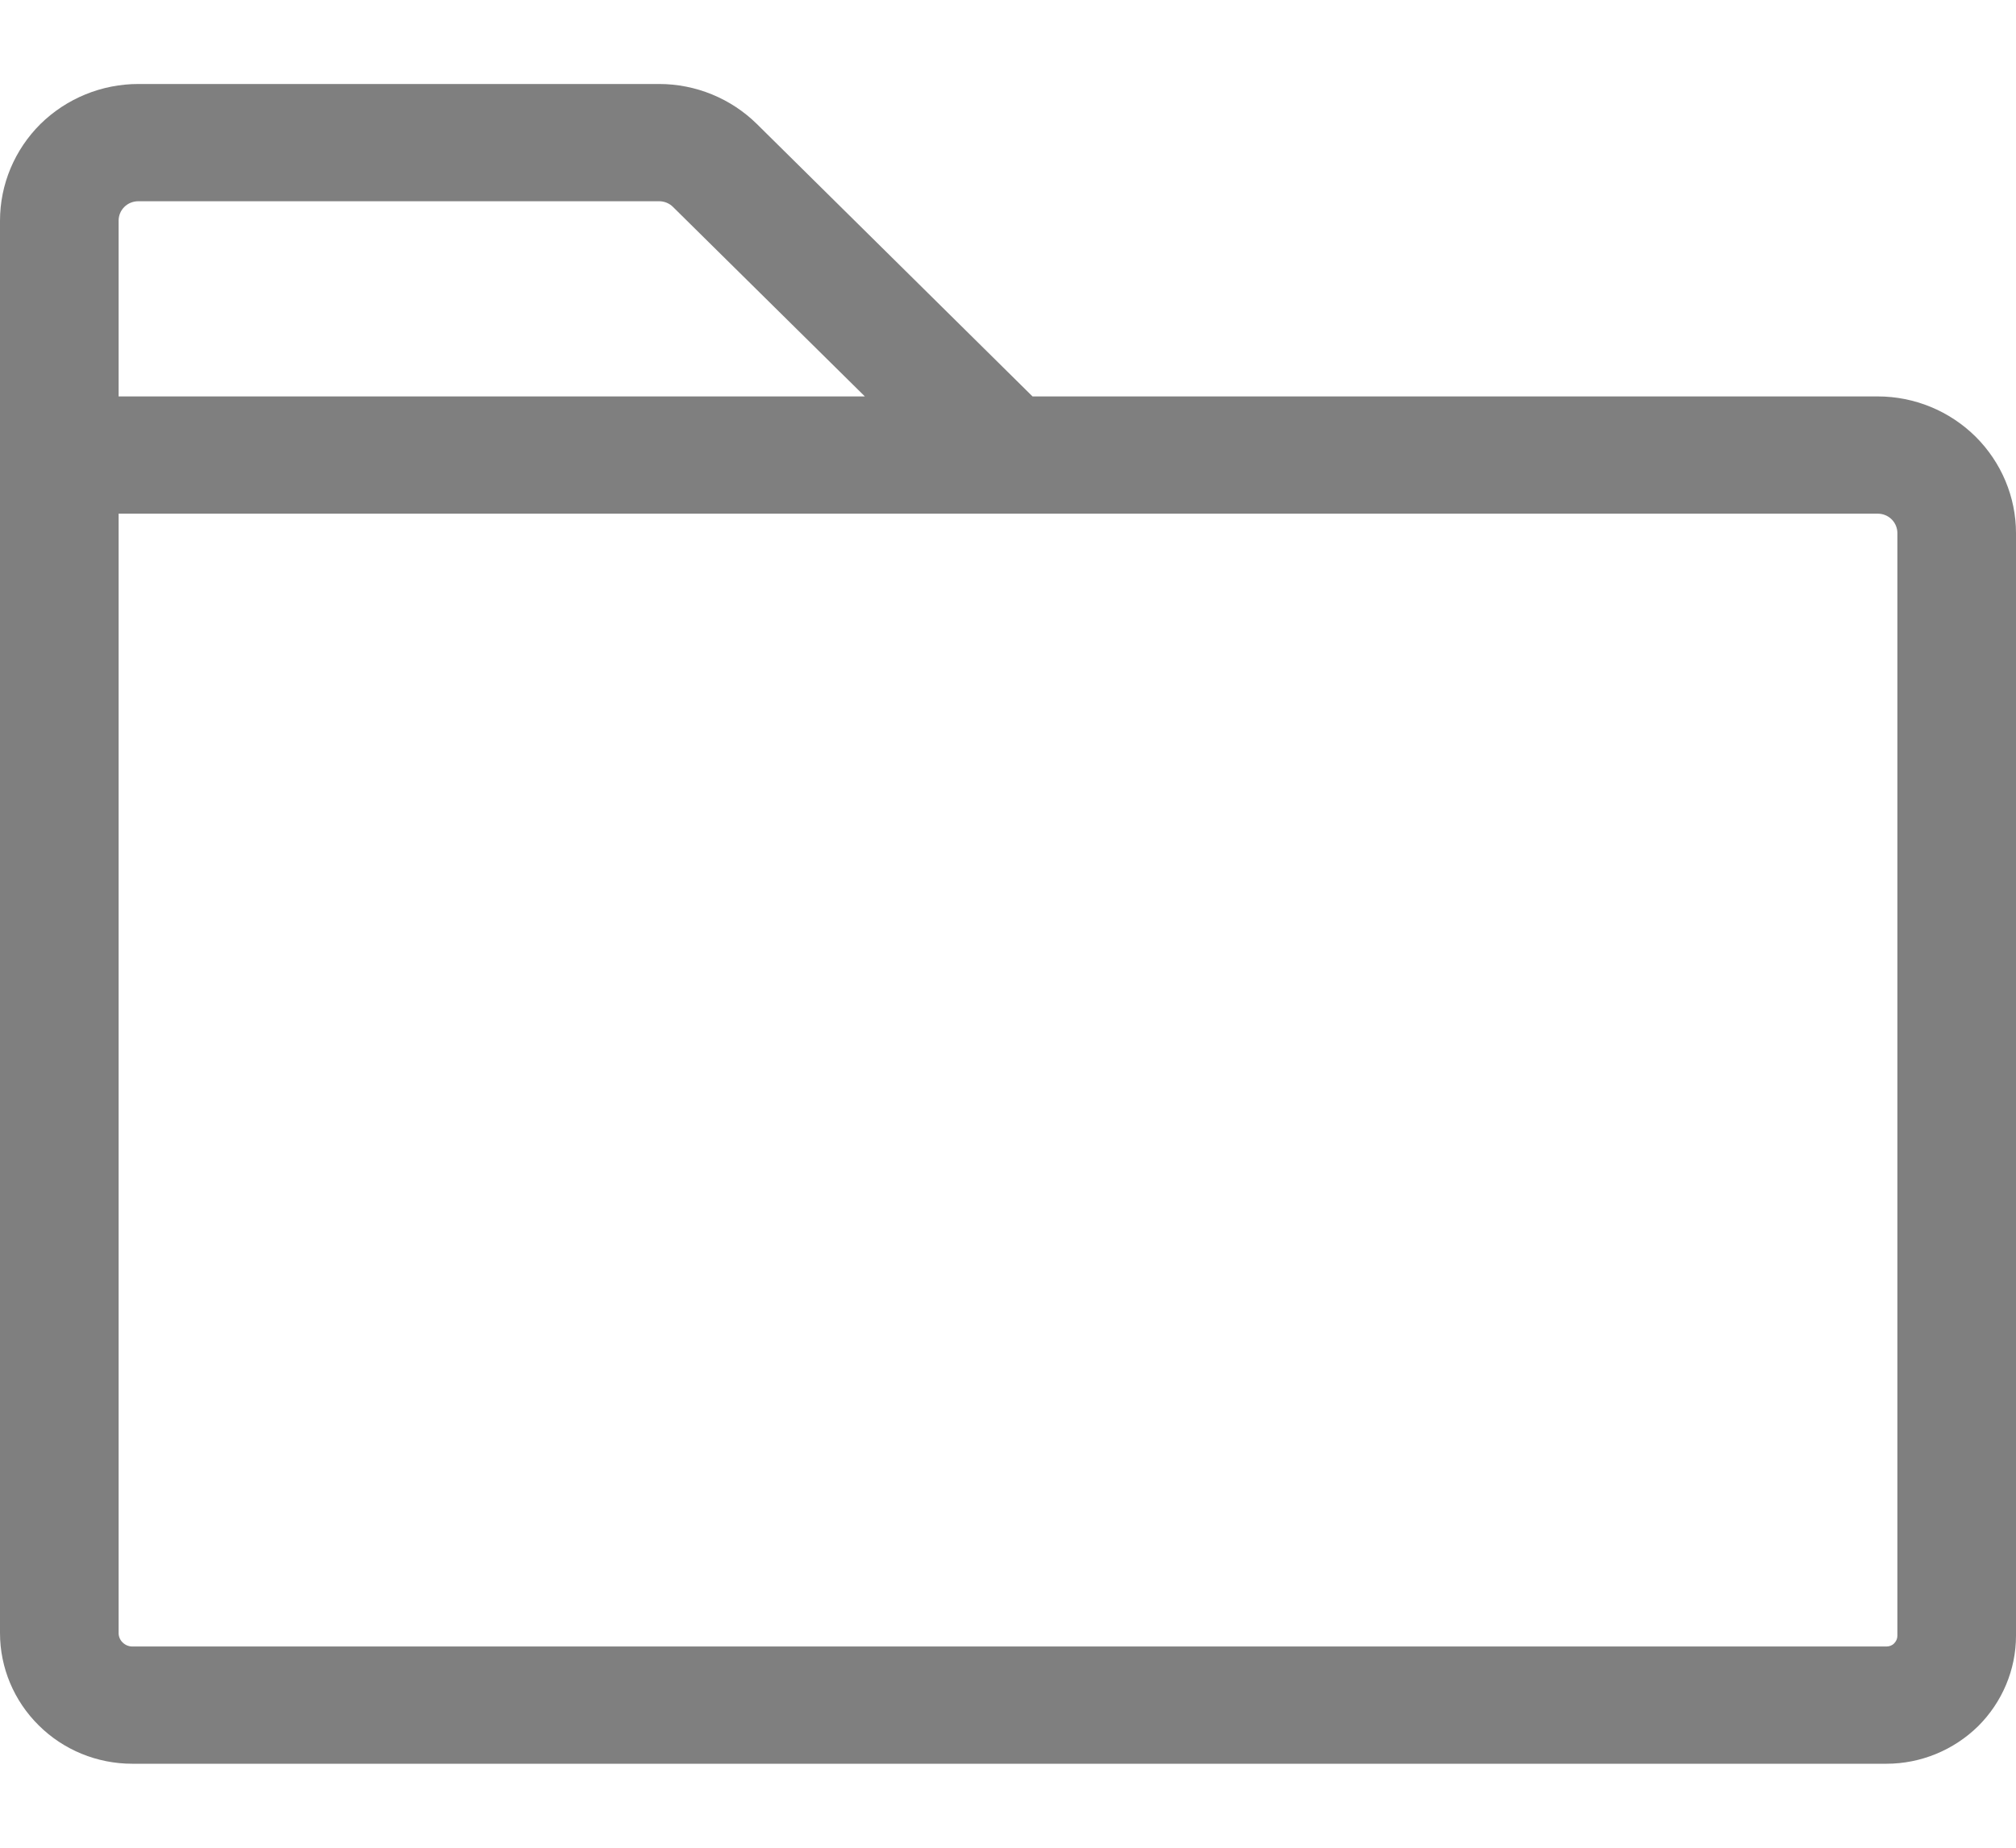
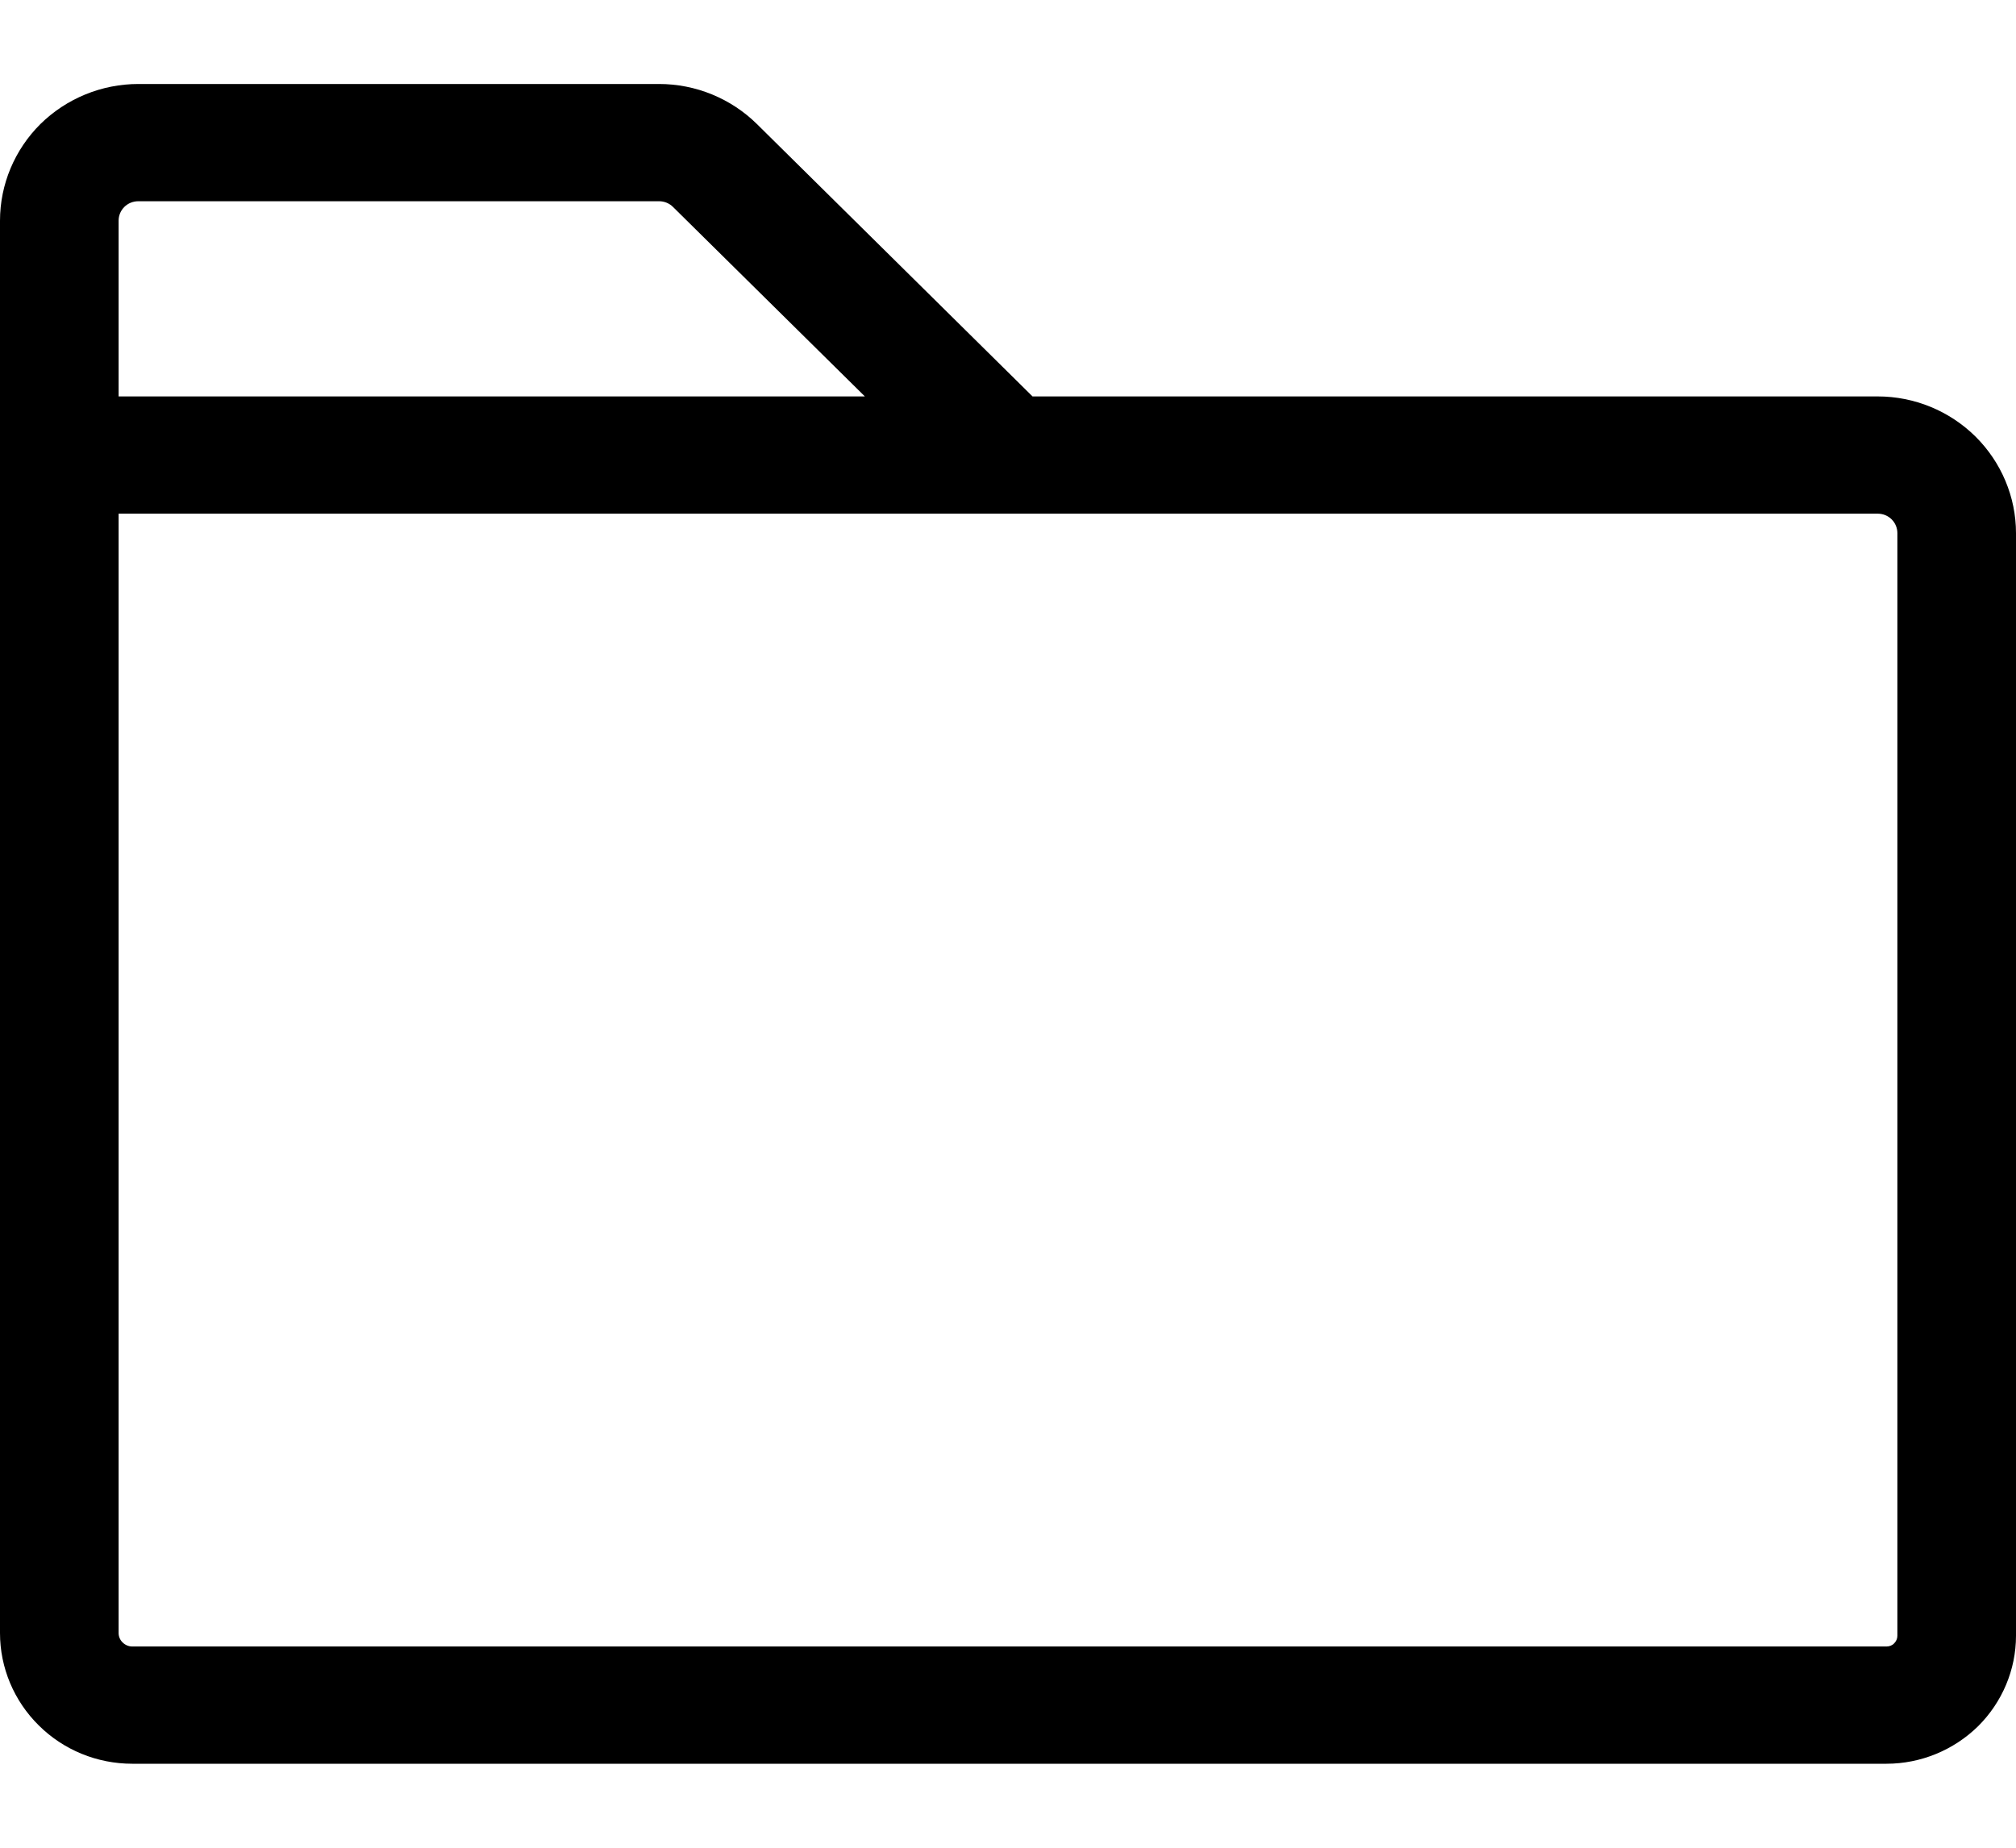
<svg xmlns="http://www.w3.org/2000/svg" width="12" height="11" viewBox="0 0 12 11" fill="none">
-   <path opacity="0.5" d="M11.177 2.36H6.146L4.505 0.738C4.429 0.663 4.338 0.603 4.238 0.562C4.138 0.521 4.031 0.5 3.923 0.5H0.824C0.605 0.5 0.396 0.586 0.241 0.738C0.087 0.891 0 1.098 0 1.314V9.722C0 9.928 0.083 10.126 0.231 10.272C0.378 10.418 0.578 10.5 0.787 10.5H11.229C11.433 10.5 11.629 10.419 11.774 10.277C11.918 10.134 12 9.94 12 9.738V3.174C12 2.959 11.913 2.752 11.759 2.599C11.604 2.446 11.395 2.36 11.177 2.36ZM0.824 1.198H3.923C3.954 1.198 3.984 1.21 4.006 1.232L5.148 2.36H0.706V1.314C0.706 1.283 0.718 1.254 0.74 1.232C0.762 1.21 0.792 1.198 0.824 1.198ZM11.294 9.738C11.294 9.755 11.287 9.771 11.275 9.783C11.263 9.796 11.246 9.802 11.229 9.802H0.787C0.766 9.802 0.745 9.793 0.73 9.778C0.715 9.764 0.706 9.743 0.706 9.722V3.058H11.177C11.208 3.058 11.238 3.07 11.26 3.092C11.282 3.114 11.294 3.144 11.294 3.174V9.738Z" fill="currentColor" />
+   <path d="M11.177 2.36H6.146L4.505 0.738C4.429 0.663 4.338 0.603 4.238 0.562C4.138 0.521 4.031 0.5 3.923 0.5H0.824C0.605 0.5 0.396 0.586 0.241 0.738C0.087 0.891 0 1.098 0 1.314V9.722C0 9.928 0.083 10.126 0.231 10.272C0.378 10.418 0.578 10.5 0.787 10.5H11.229C11.433 10.5 11.629 10.419 11.774 10.277C11.918 10.134 12 9.94 12 9.738V3.174C12 2.959 11.913 2.752 11.759 2.599C11.604 2.446 11.395 2.36 11.177 2.36ZM0.824 1.198H3.923C3.954 1.198 3.984 1.21 4.006 1.232L5.148 2.36H0.706V1.314C0.706 1.283 0.718 1.254 0.74 1.232C0.762 1.21 0.792 1.198 0.824 1.198ZM11.294 9.738C11.294 9.755 11.287 9.771 11.275 9.783C11.263 9.796 11.246 9.802 11.229 9.802H0.787C0.766 9.802 0.745 9.793 0.73 9.778C0.715 9.764 0.706 9.743 0.706 9.722V3.058H11.177C11.208 3.058 11.238 3.07 11.26 3.092C11.282 3.114 11.294 3.144 11.294 3.174V9.738Z" fill="currentColor" />
</svg>
